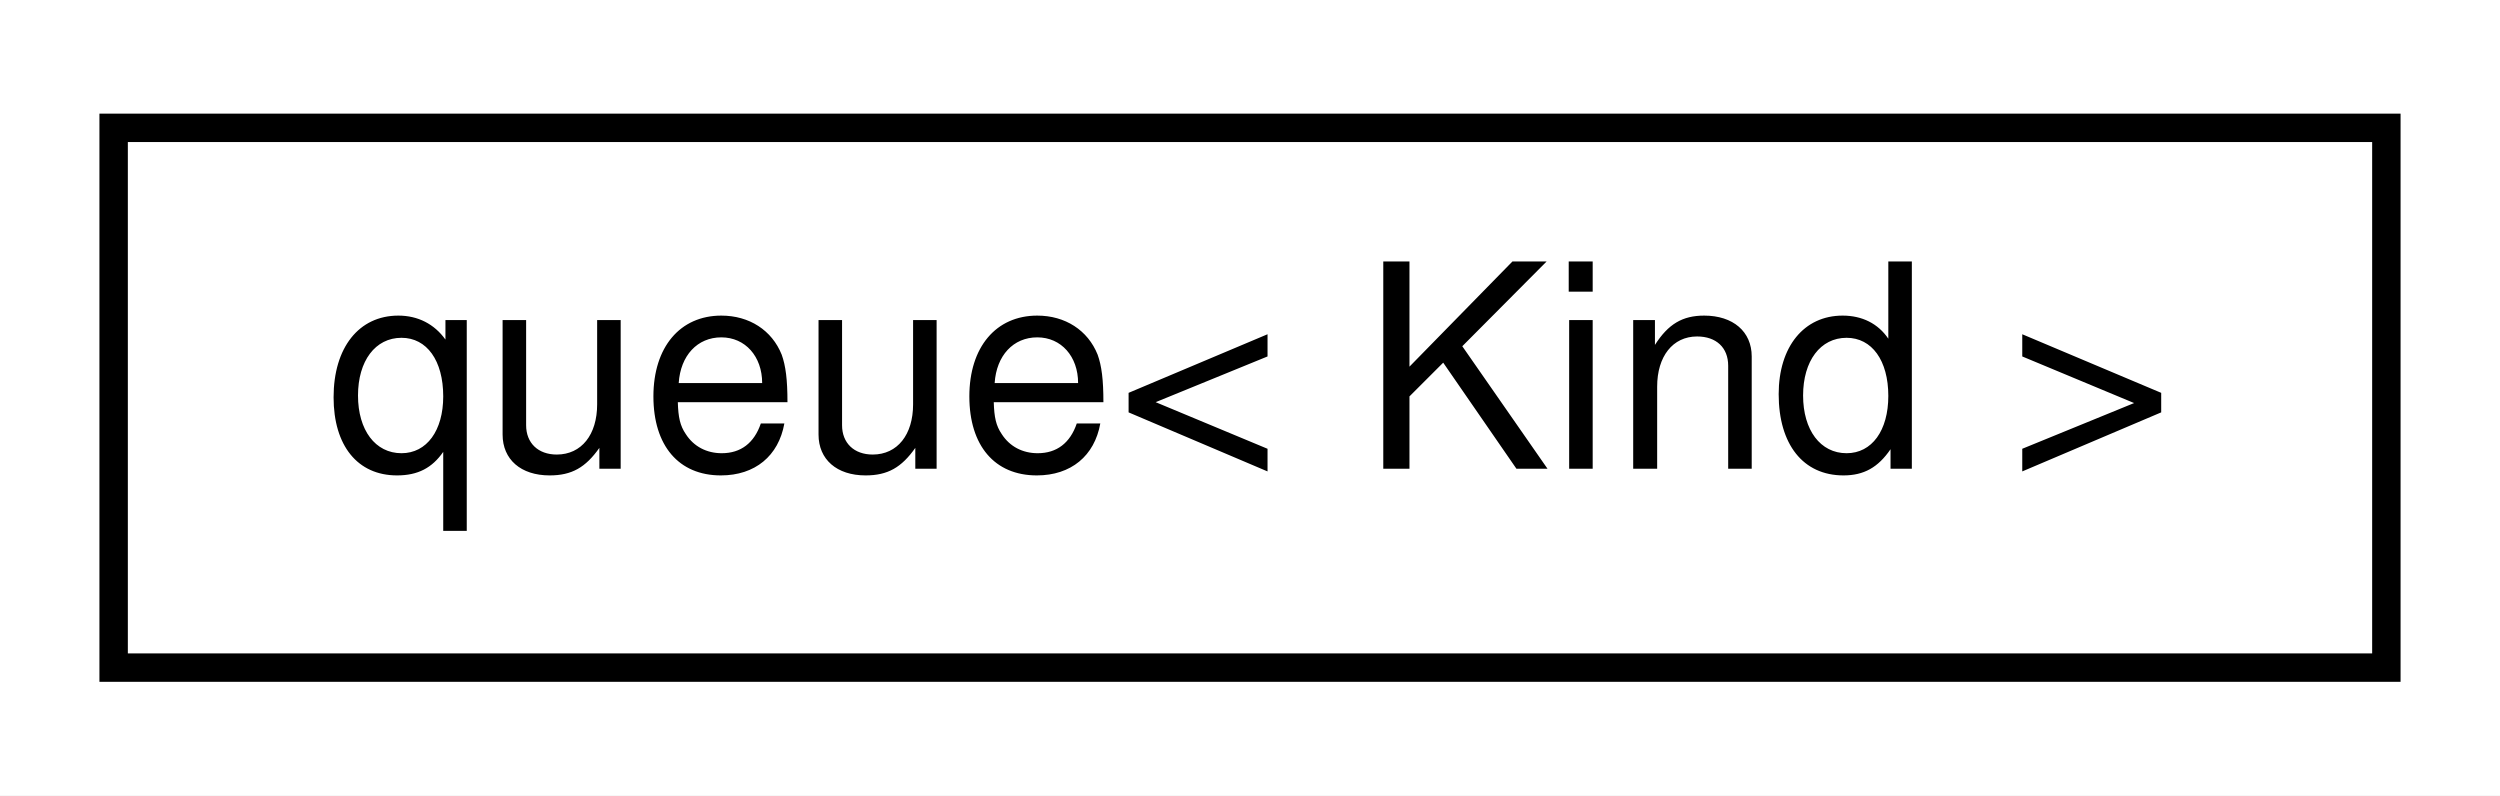
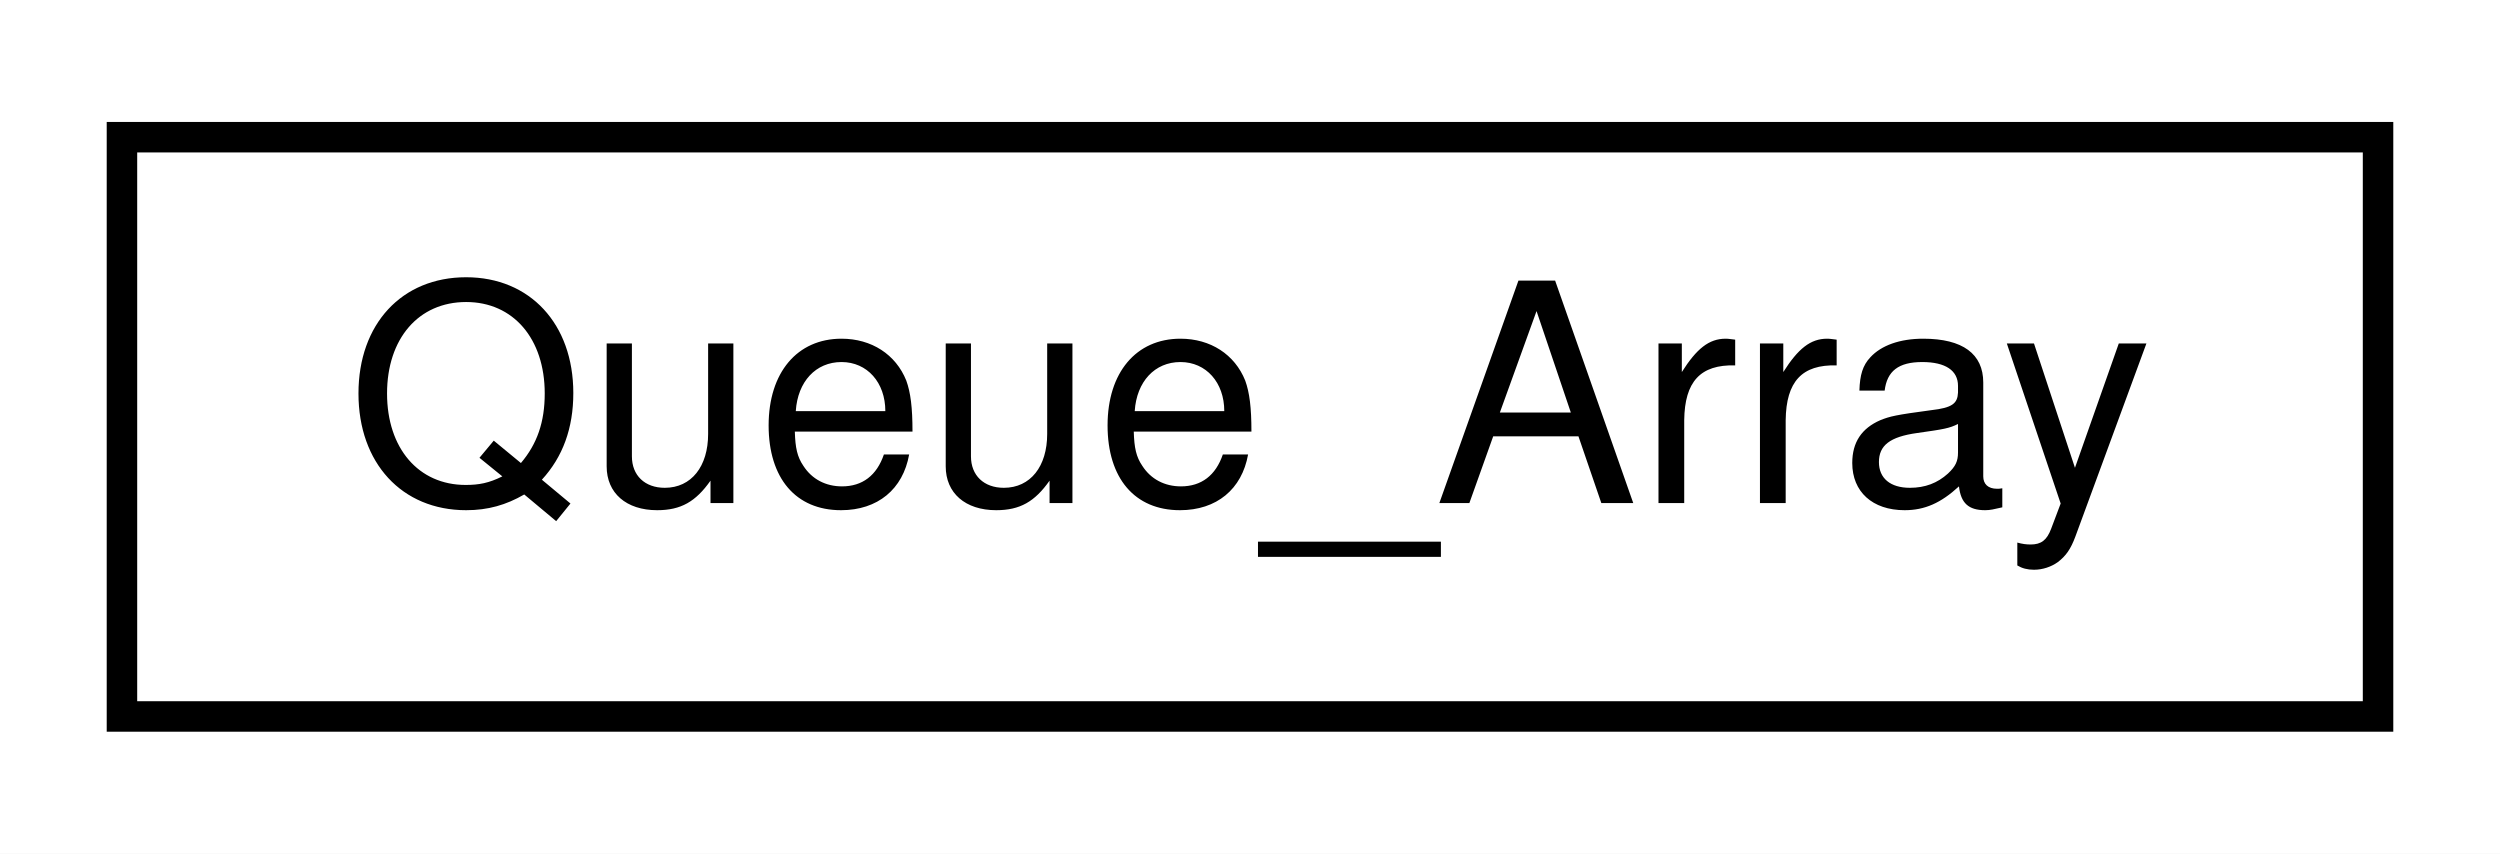
- <svg xmlns="http://www.w3.org/2000/svg" xmlns:xlink="http://www.w3.org/1999/xlink" width="88pt" height="28pt" viewBox="0.00 0.00 88.00 28.00">
+ <svg xmlns="http://www.w3.org/2000/svg" xmlns:xlink="http://www.w3.org/1999/xlink" width="82pt" height="28pt" viewBox="0.00 0.00 82.00 28.00">
  <g id="graph0" class="graph" transform="scale(1 1) rotate(0) translate(4 24)">
-     <polygon fill="white" stroke="transparent" points="-4,4 -4,-24 84,-24 84,4 -4,4" />
+     <polygon fill="white" stroke="transparent" points="-4,4 -4,-24 78,-24 78,4 -4,4" />
    <g id="node1" class="node">
      <g id="a_node1">
-         <a xlink:href="db/da9/classqueue.html" target="_top" xlink:title=" ">
-           <polygon fill="white" stroke="black" points="0,-0.5 0,-19.5 80,-19.5 80,-0.5 0,-0.5" />
-           <text text-anchor="middle" x="40" y="-7.5" font-family="Helvetica,sans-Serif" font-size="10.00">queue&lt; Kind &gt;</text>
+         <a xlink:href="d0/dd2/class_queue___array.html" target="_top" xlink:title=" ">
+           <polygon fill="white" stroke="black" points="0,-0.5 0,-19.5 74,-19.5 74,-0.5 0,-0.5" />
+           <text text-anchor="middle" x="37" y="-7.5" font-family="Helvetica,sans-Serif" font-size="10.00">Queue_Array</text>
        </a>
      </g>
    </g>
  </g>
</svg>
